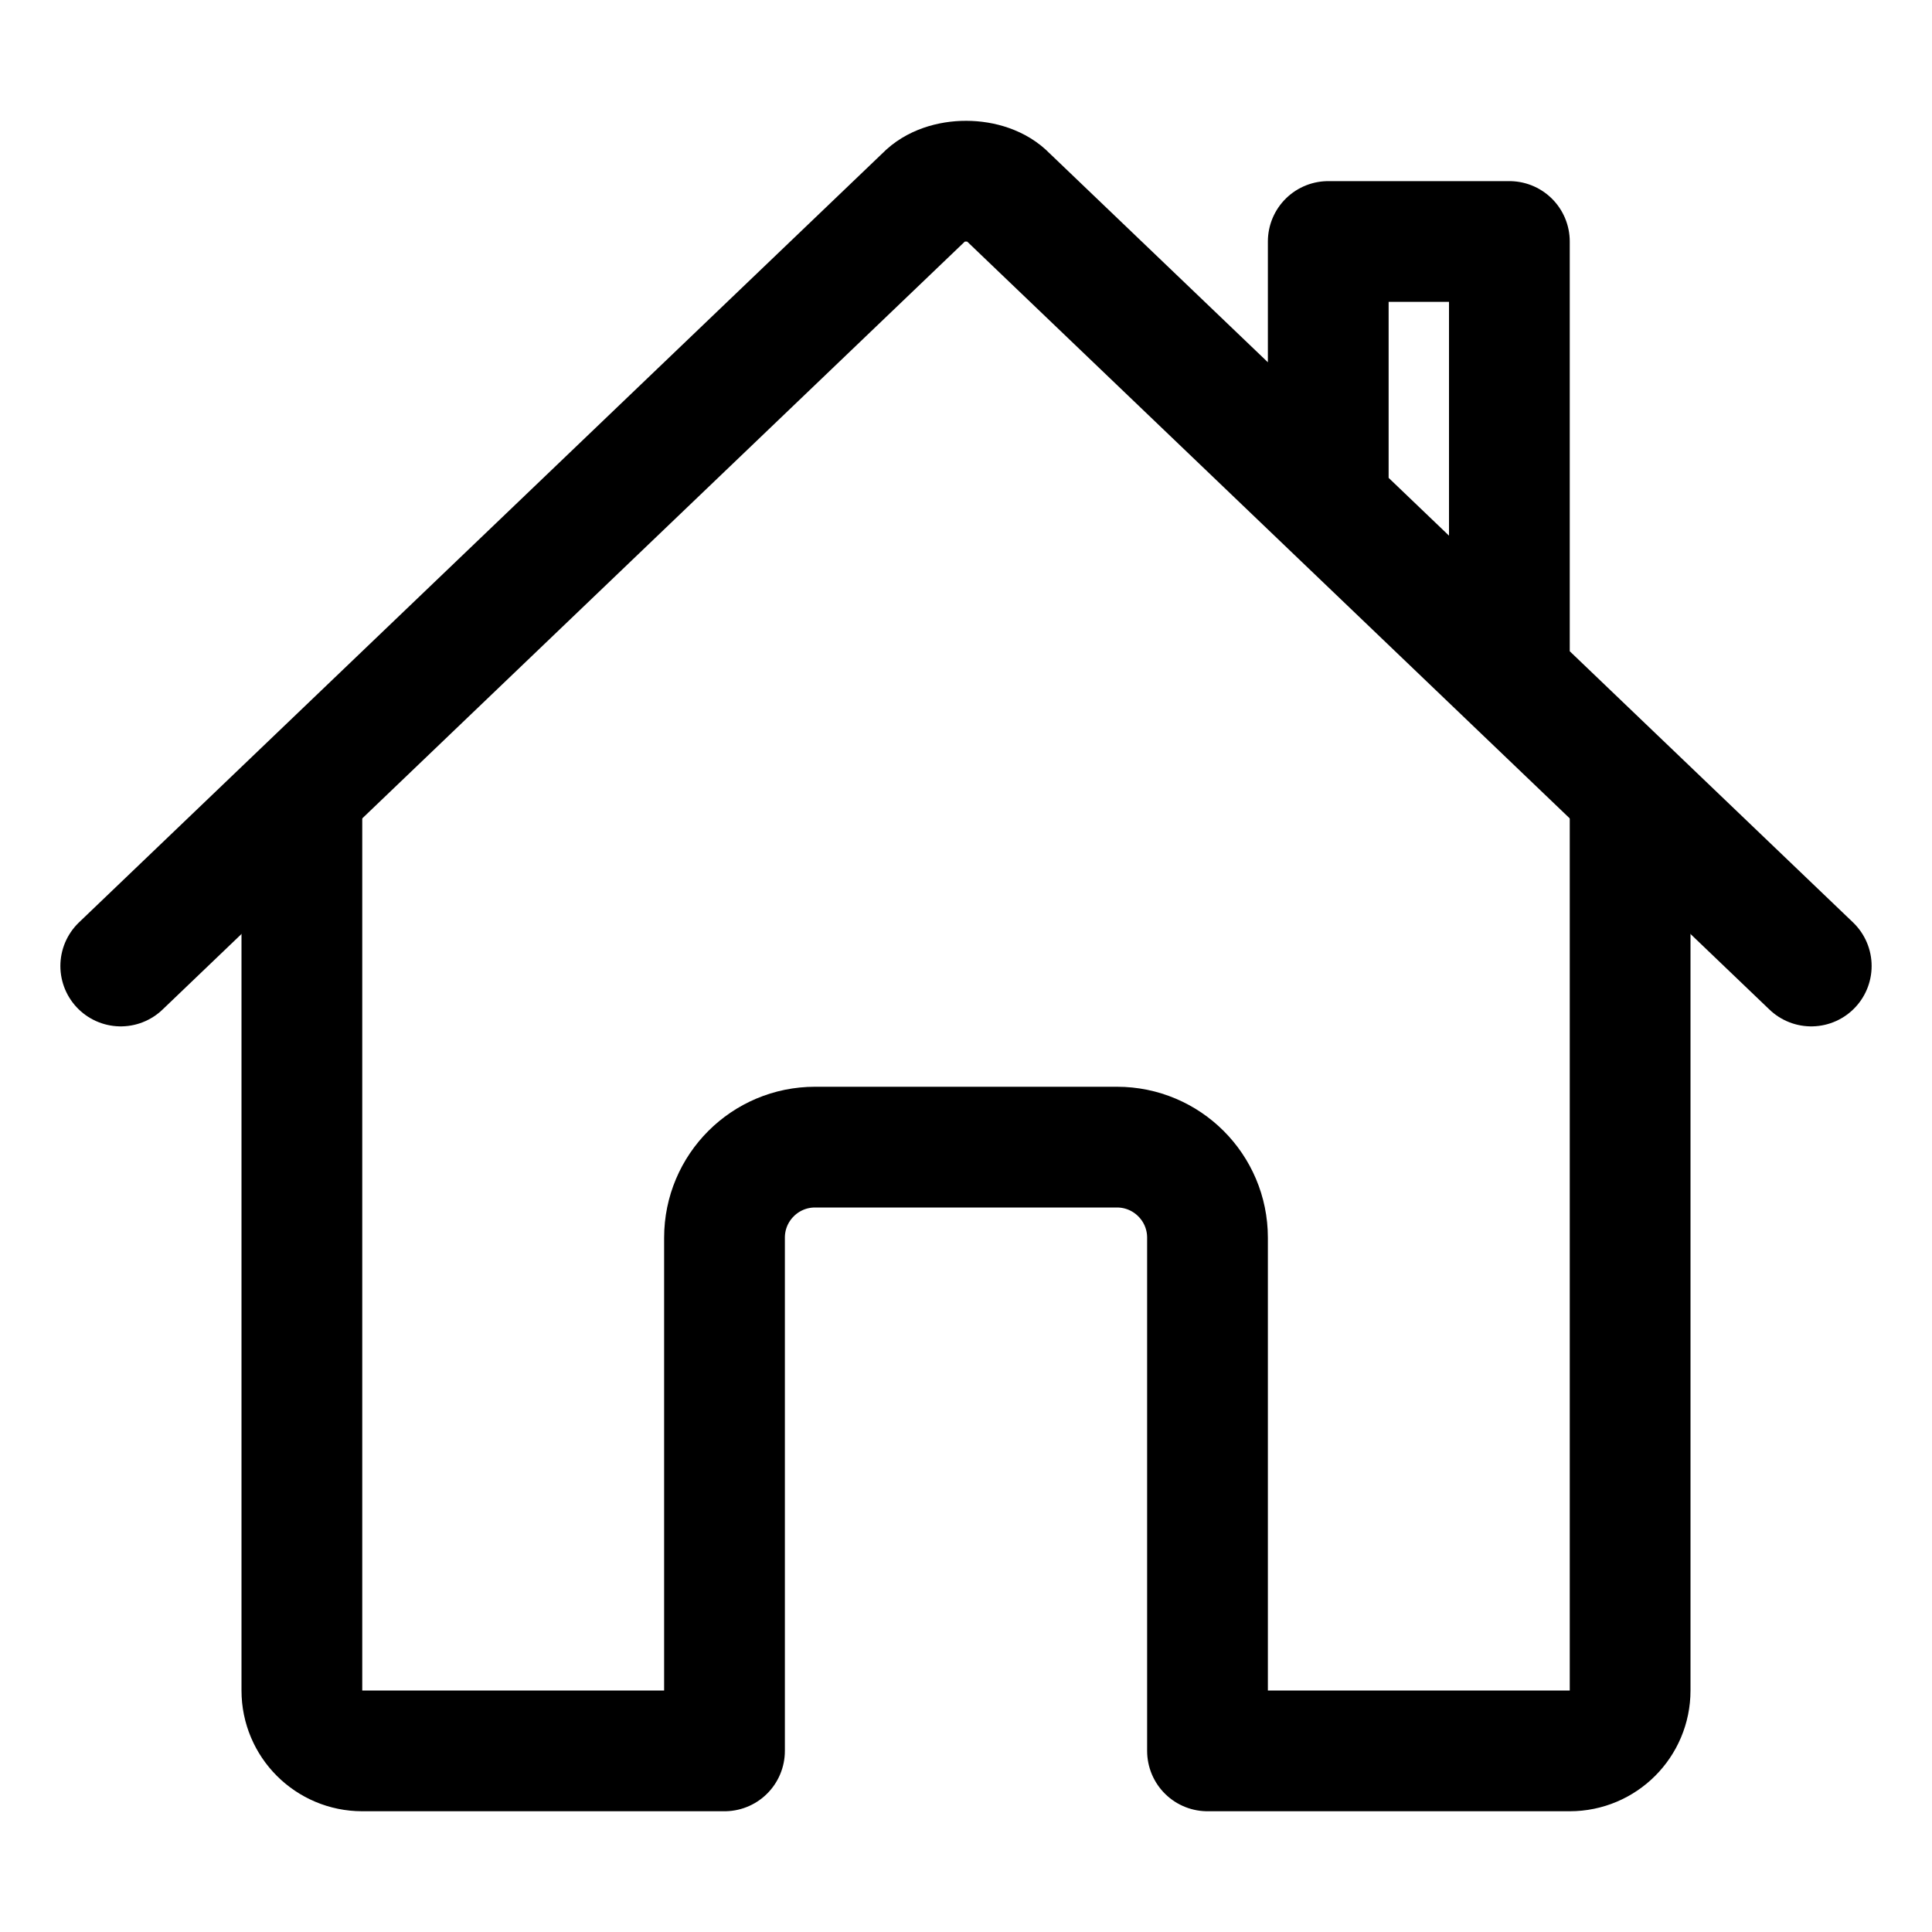
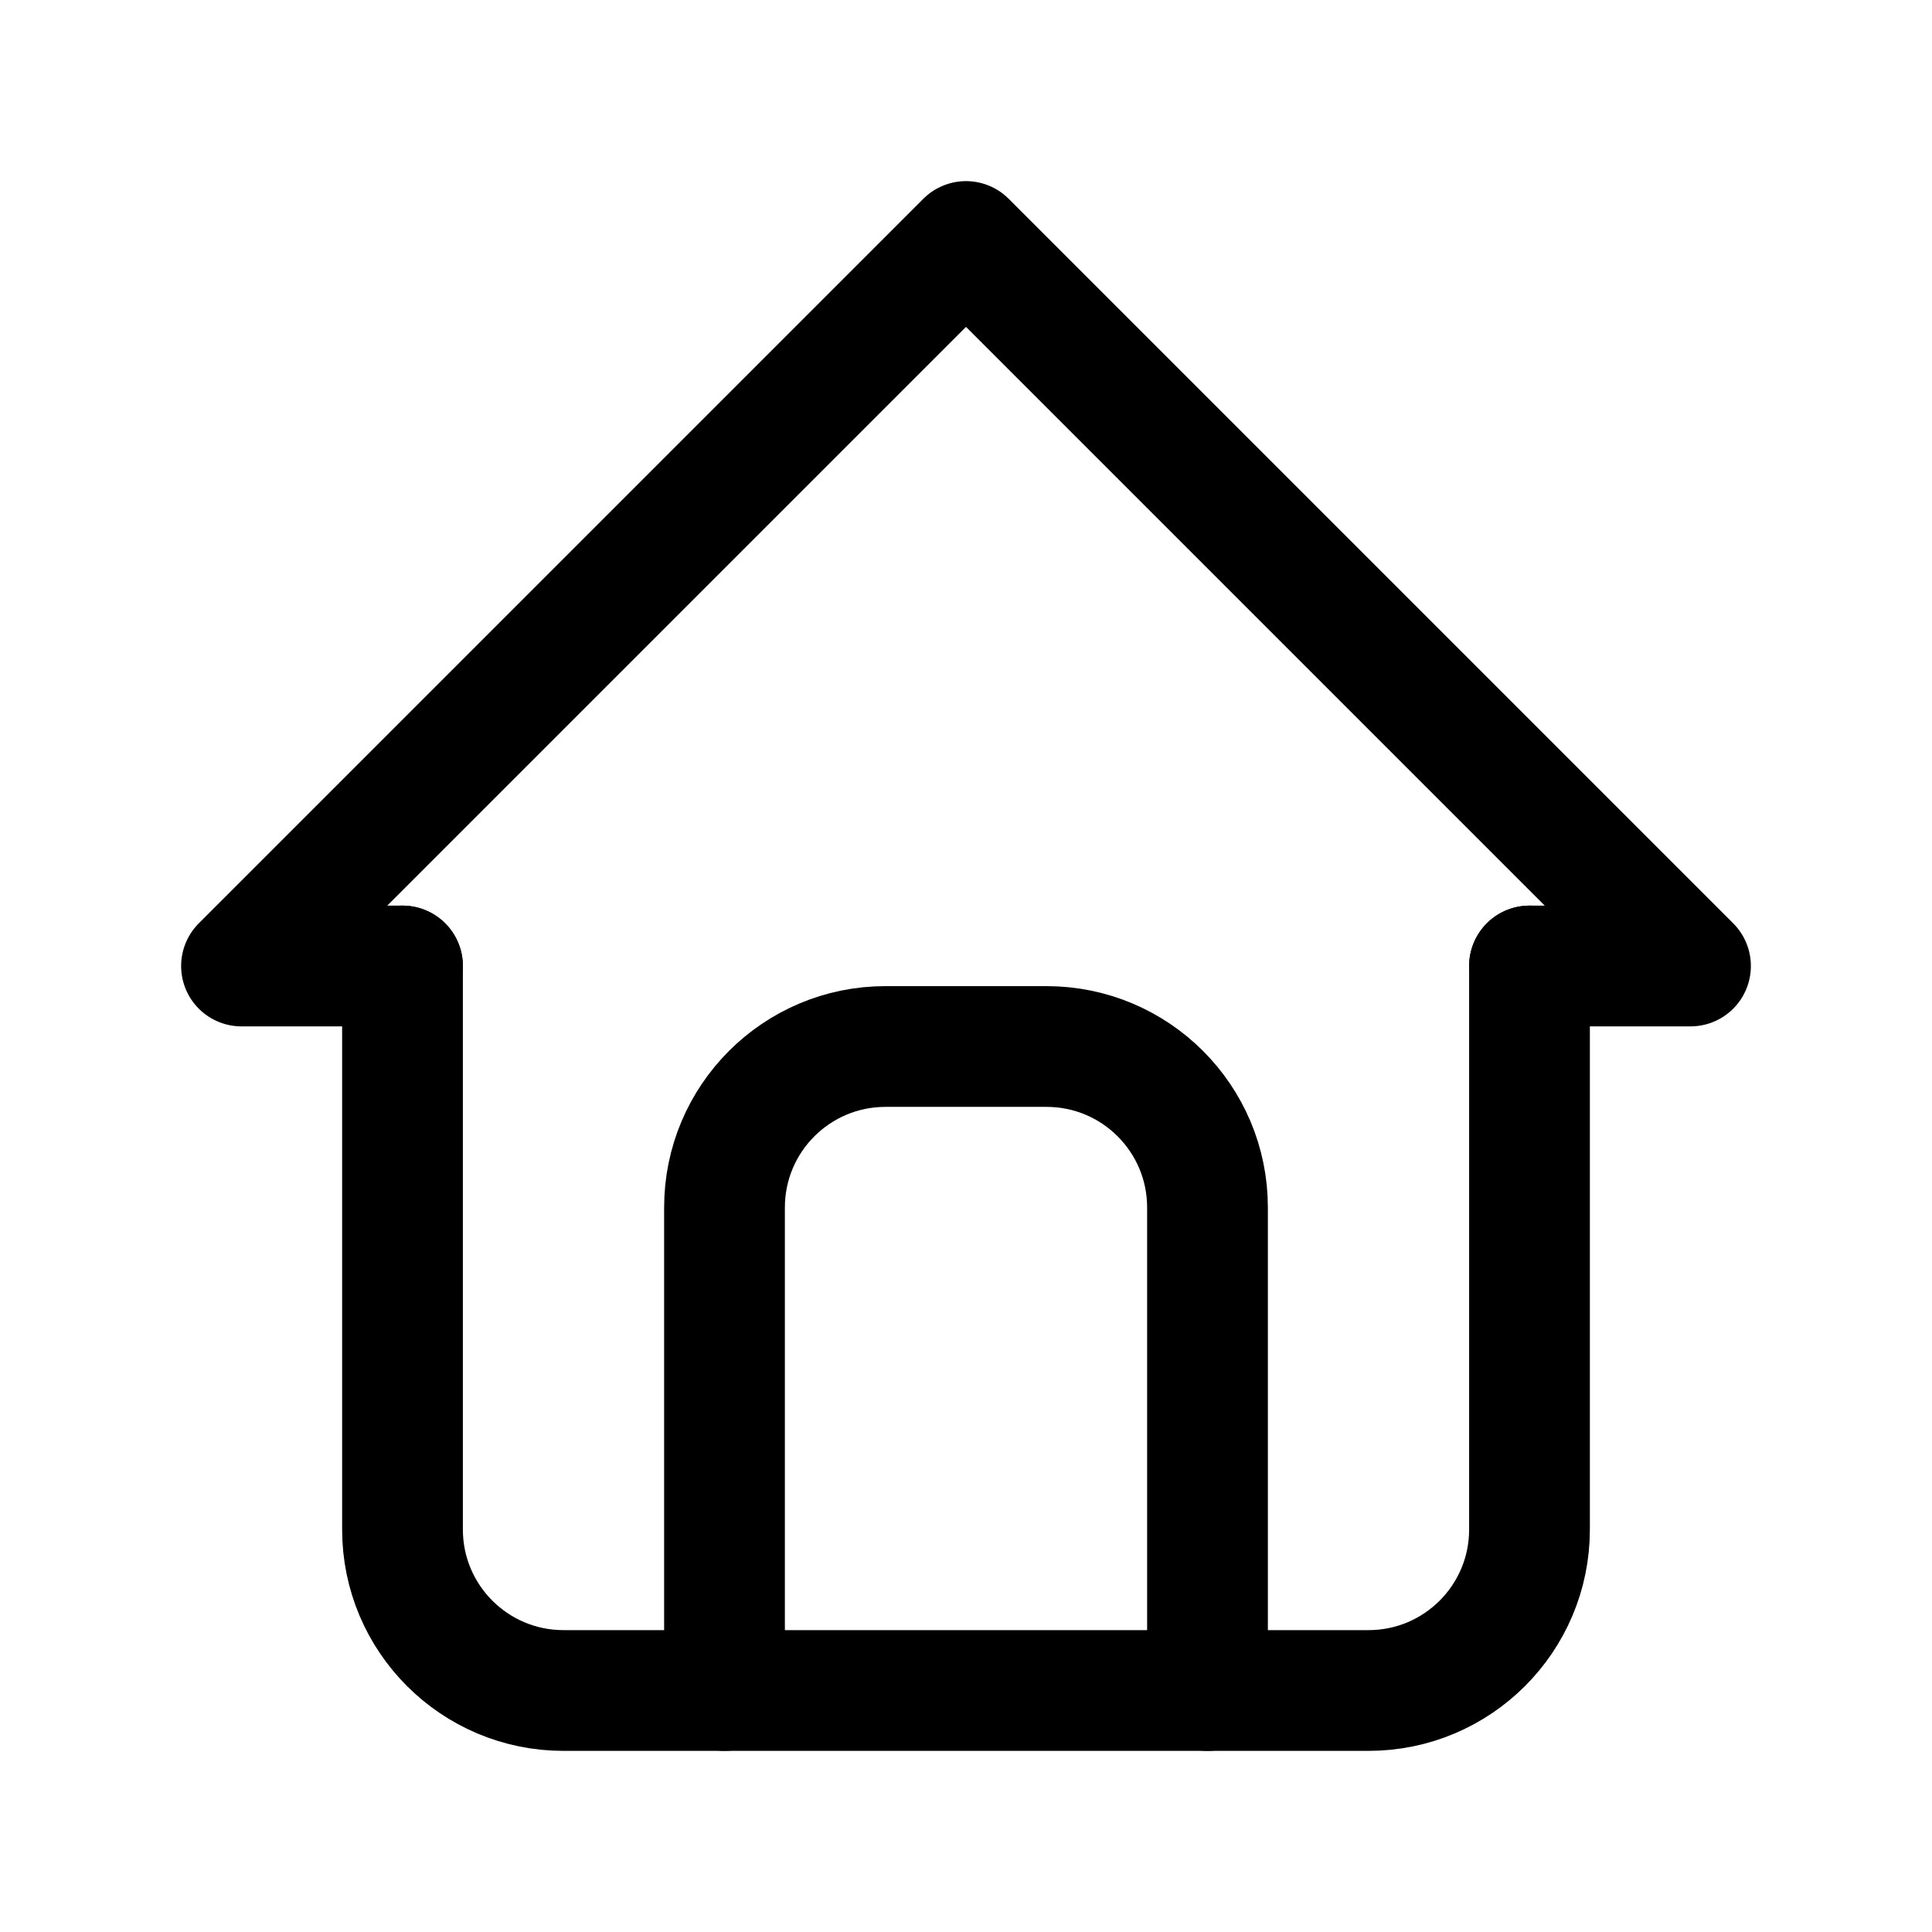
- <svg xmlns="http://www.w3.org/2000/svg" width="32" height="32" viewBox="0 0 512 512">
-   <path fill="none" stroke="currentColor" stroke-linecap="round" stroke-linejoin="round" stroke-width="32" d="M80 212v236a16 16 0 0 0 16 16h96V328a24 24 0 0 1 24-24h80a24 24 0 0 1 24 24v136h96a16 16 0 0 0 16-16V212" />
-   <path fill="none" stroke="currentColor" stroke-linecap="round" stroke-linejoin="round" stroke-width="32" d="M480 256L266.89 52c-5-5.28-16.69-5.34-21.78 0L32 256m368-77V64h-48v69" />
+ <svg xmlns="http://www.w3.org/2000/svg" width="24" height="24" viewBox="0 0 24 24" fill="none" stroke="currentColor" stroke-width="1.5" stroke-linecap="round" stroke-linejoin="round" class="icon icon-tabler icons-tabler-outline icon-tabler-home">
+   <path stroke="none" d="M0 0h24v24H0z" fill="none" />
+   <path d="M5 12l-2 0l9 -9l9 9l-2 0" />
+   <path d="M5 12v7a2 2 0 0 0 2 2h10a2 2 0 0 0 2 -2v-7" />
+   <path d="M9 21v-6a2 2 0 0 1 2 -2h2a2 2 0 0 1 2 2v6" />
</svg>
